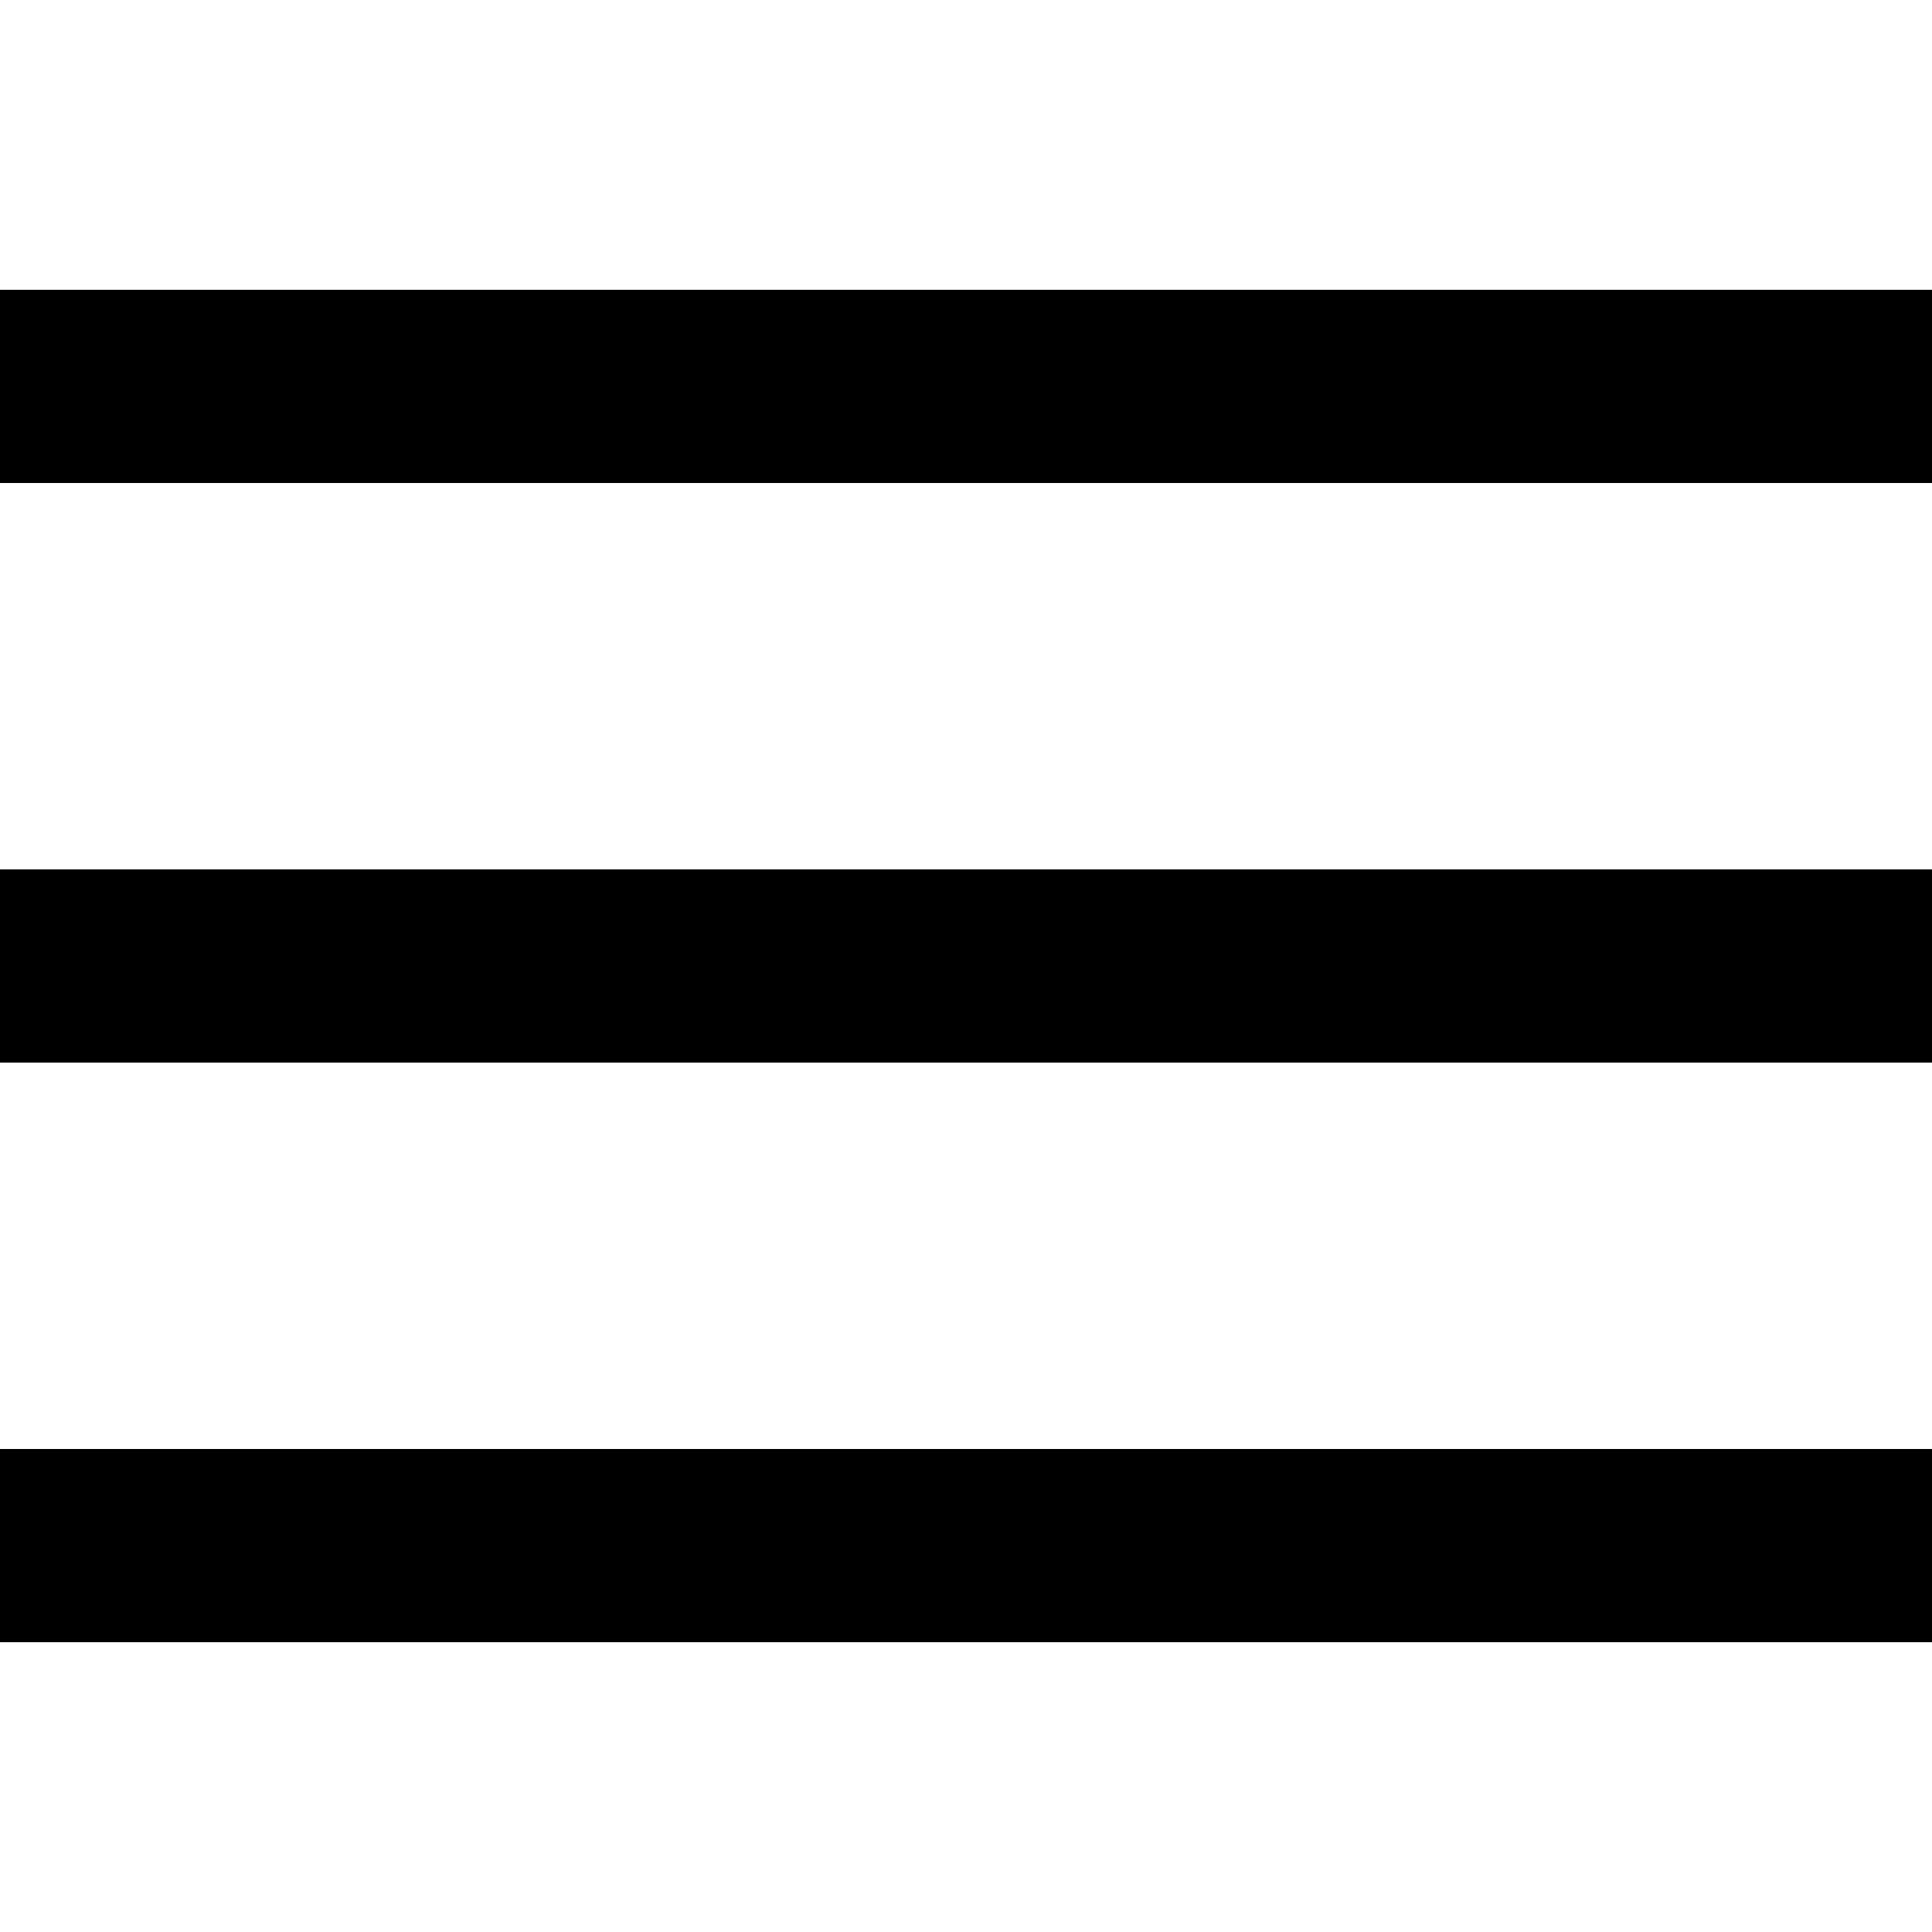
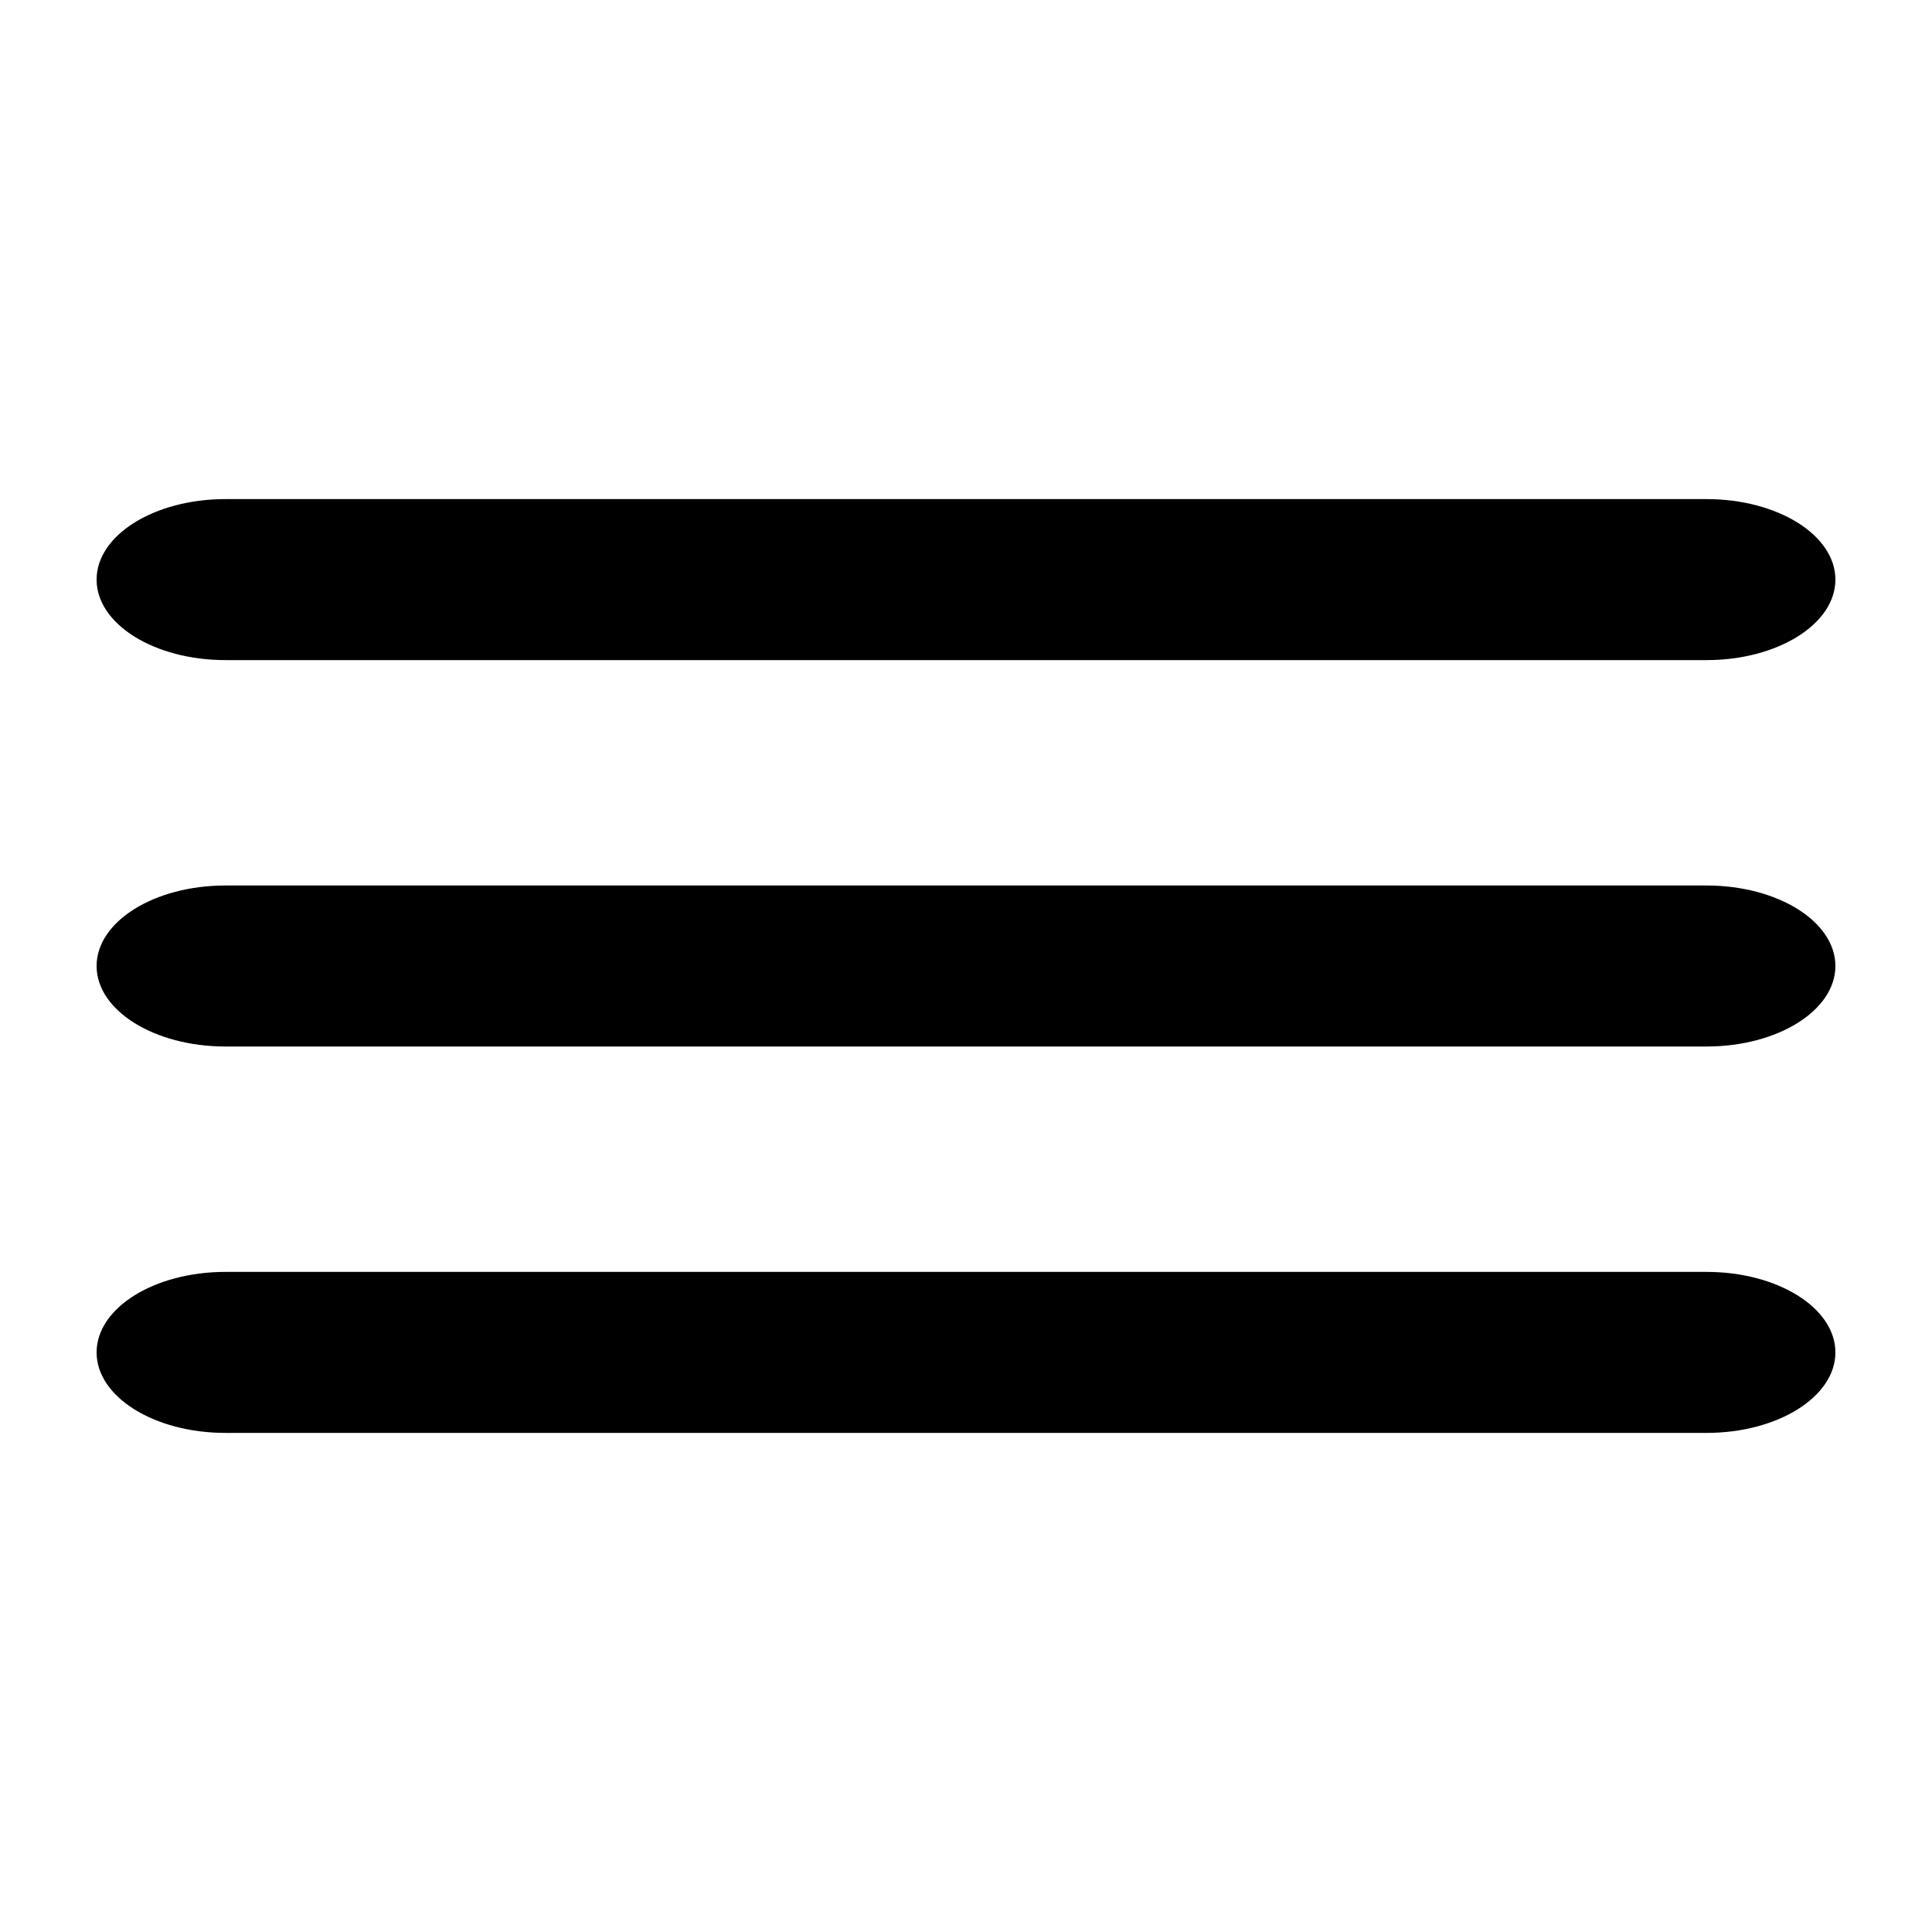
- <svg xmlns="http://www.w3.org/2000/svg" x="0px" y="0px" width="30" height="30" viewBox="0 0 50 50">
-   <path d="M 0 7.5 L 0 12.5 L 50 12.5 L 50 7.5 Z M 0 22.5 L 0 27.5 L 50 27.5 L 50 22.5 Z M 0 37.5 L 0 42.5 L 50 42.5 L 50 37.5 Z" />
+ <svg xmlns="http://www.w3.org/2000/svg" width="30px" height="30px" viewBox="0 0 30 30">
+   <rect x="1.5" y="7.75" width="27" height="2.5" rx="2" ry="2" />
+   <rect x="1.5" y="13.75" width="27" height="2.5" rx="2" ry="2" />
+   <rect x="1.5" y="19.75" width="27" height="2.5" rx="2" ry="2" />
</svg>
